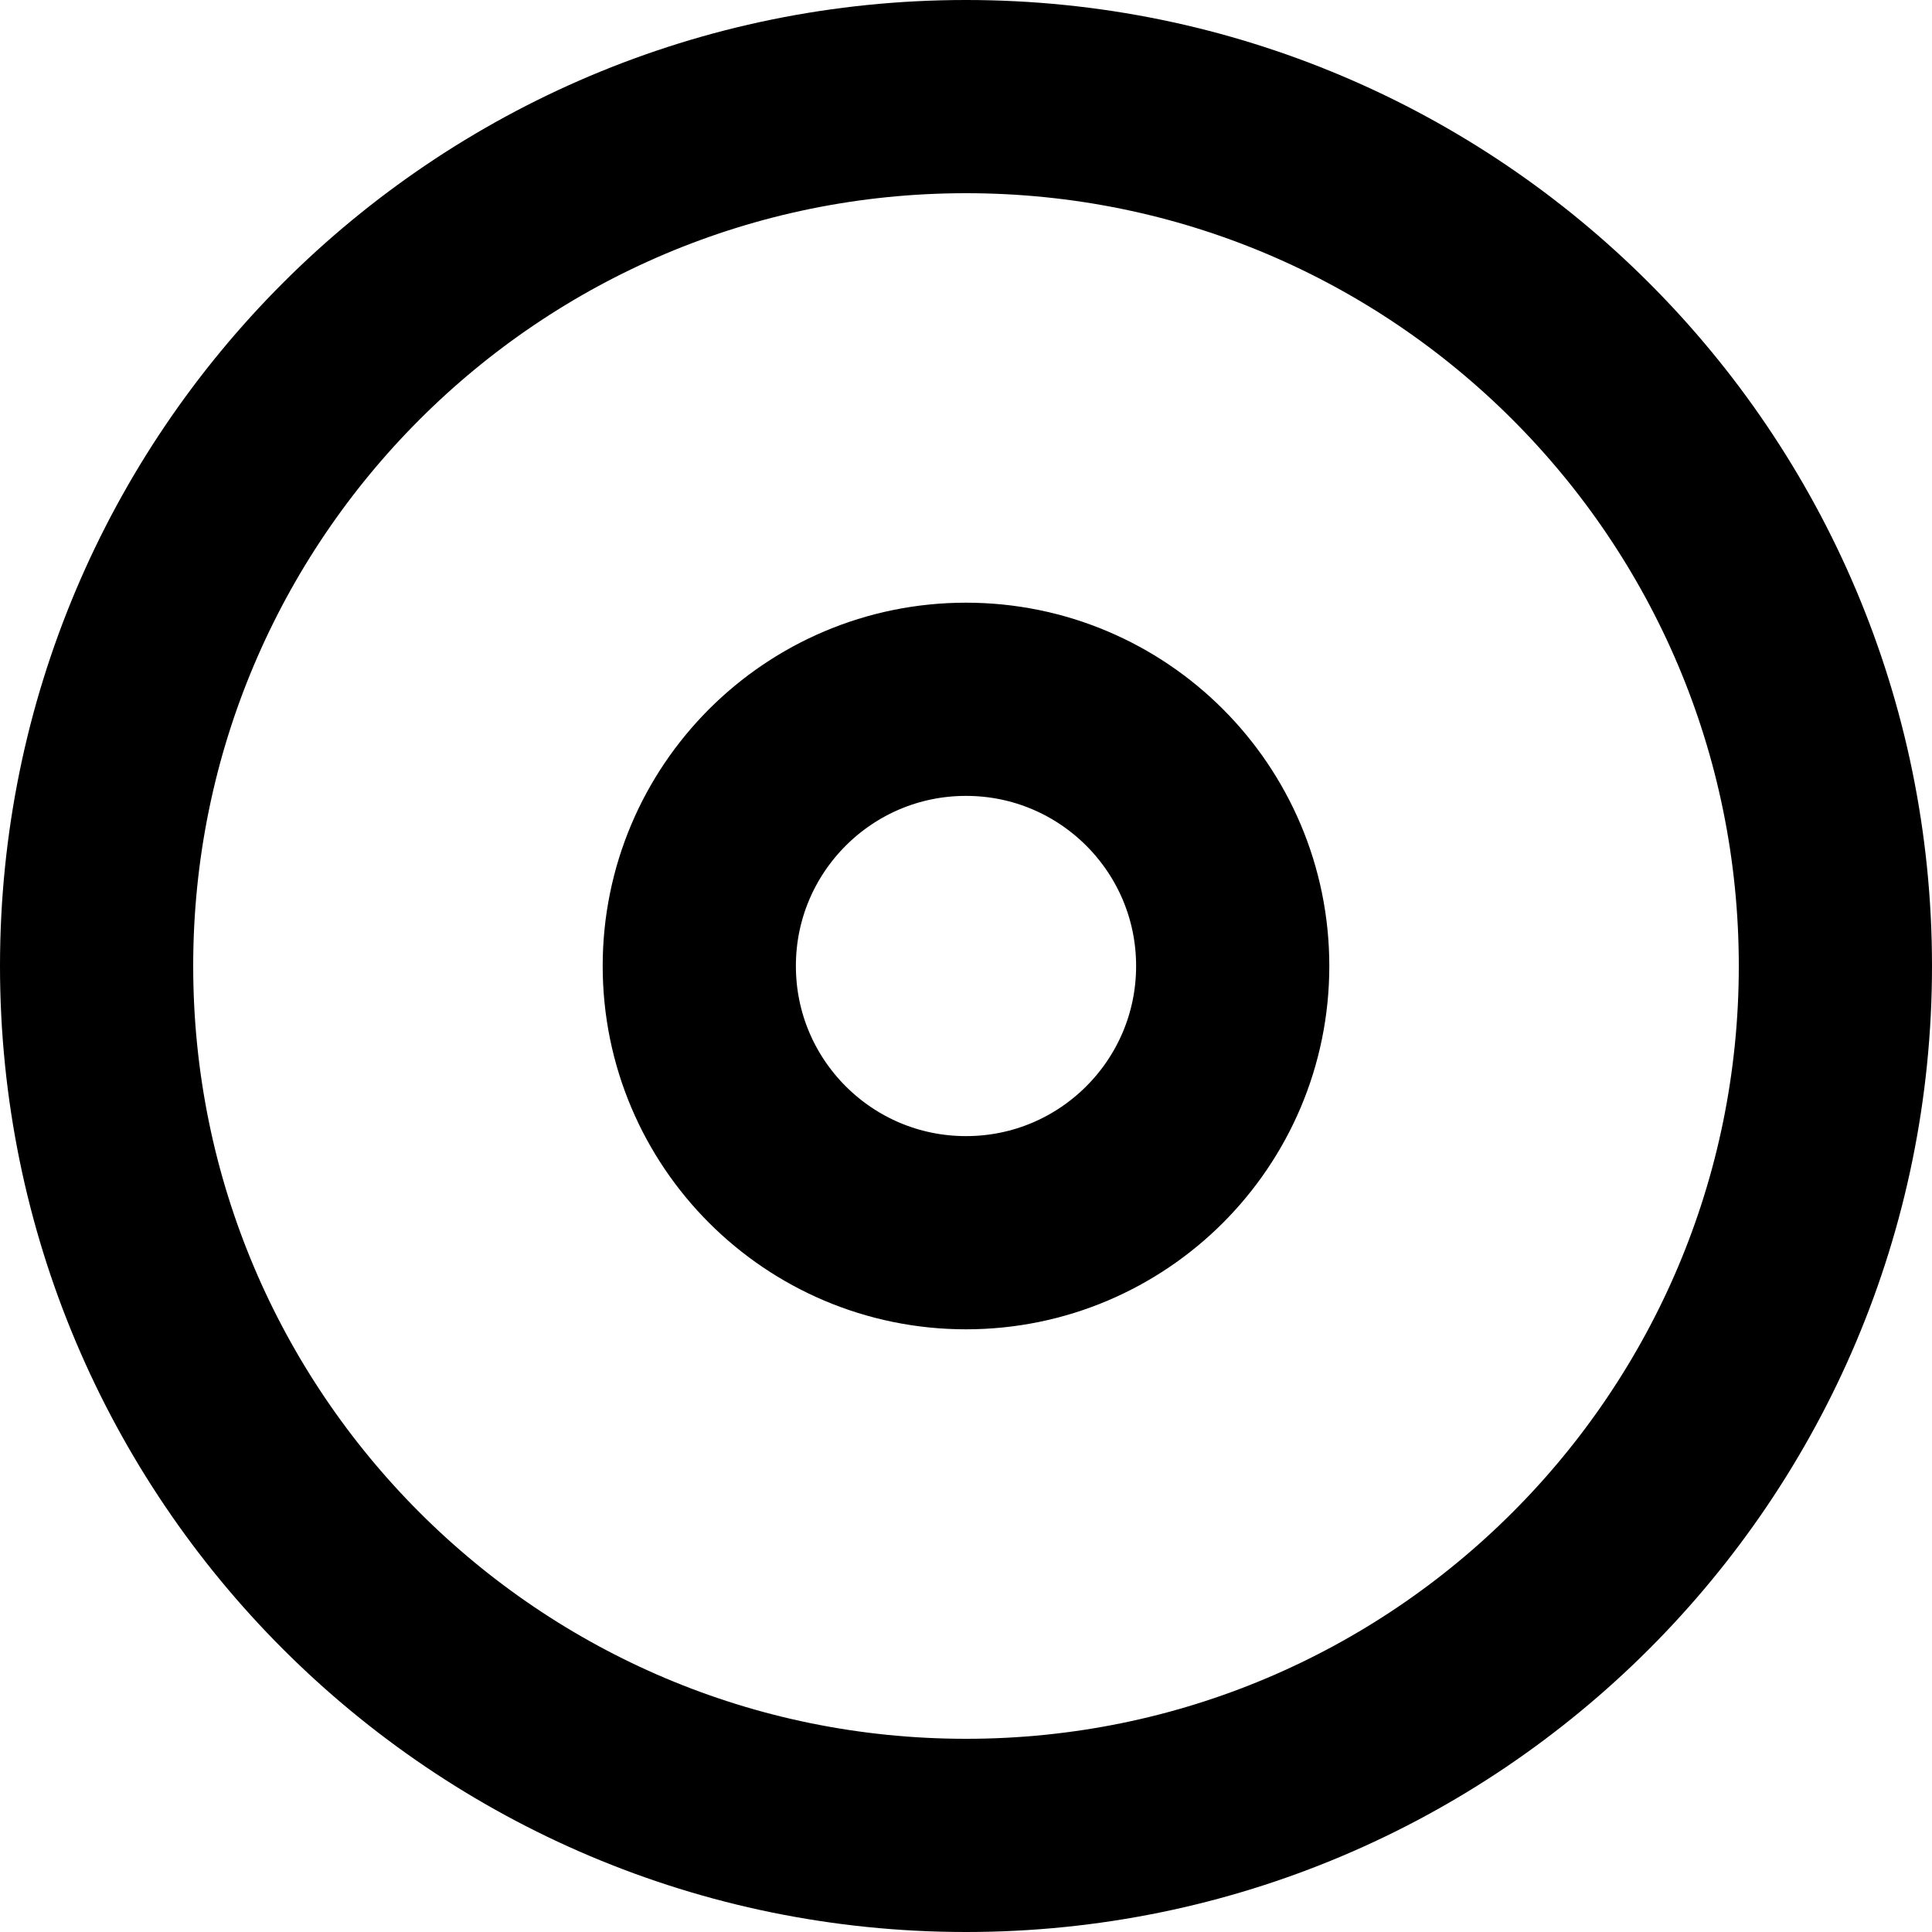
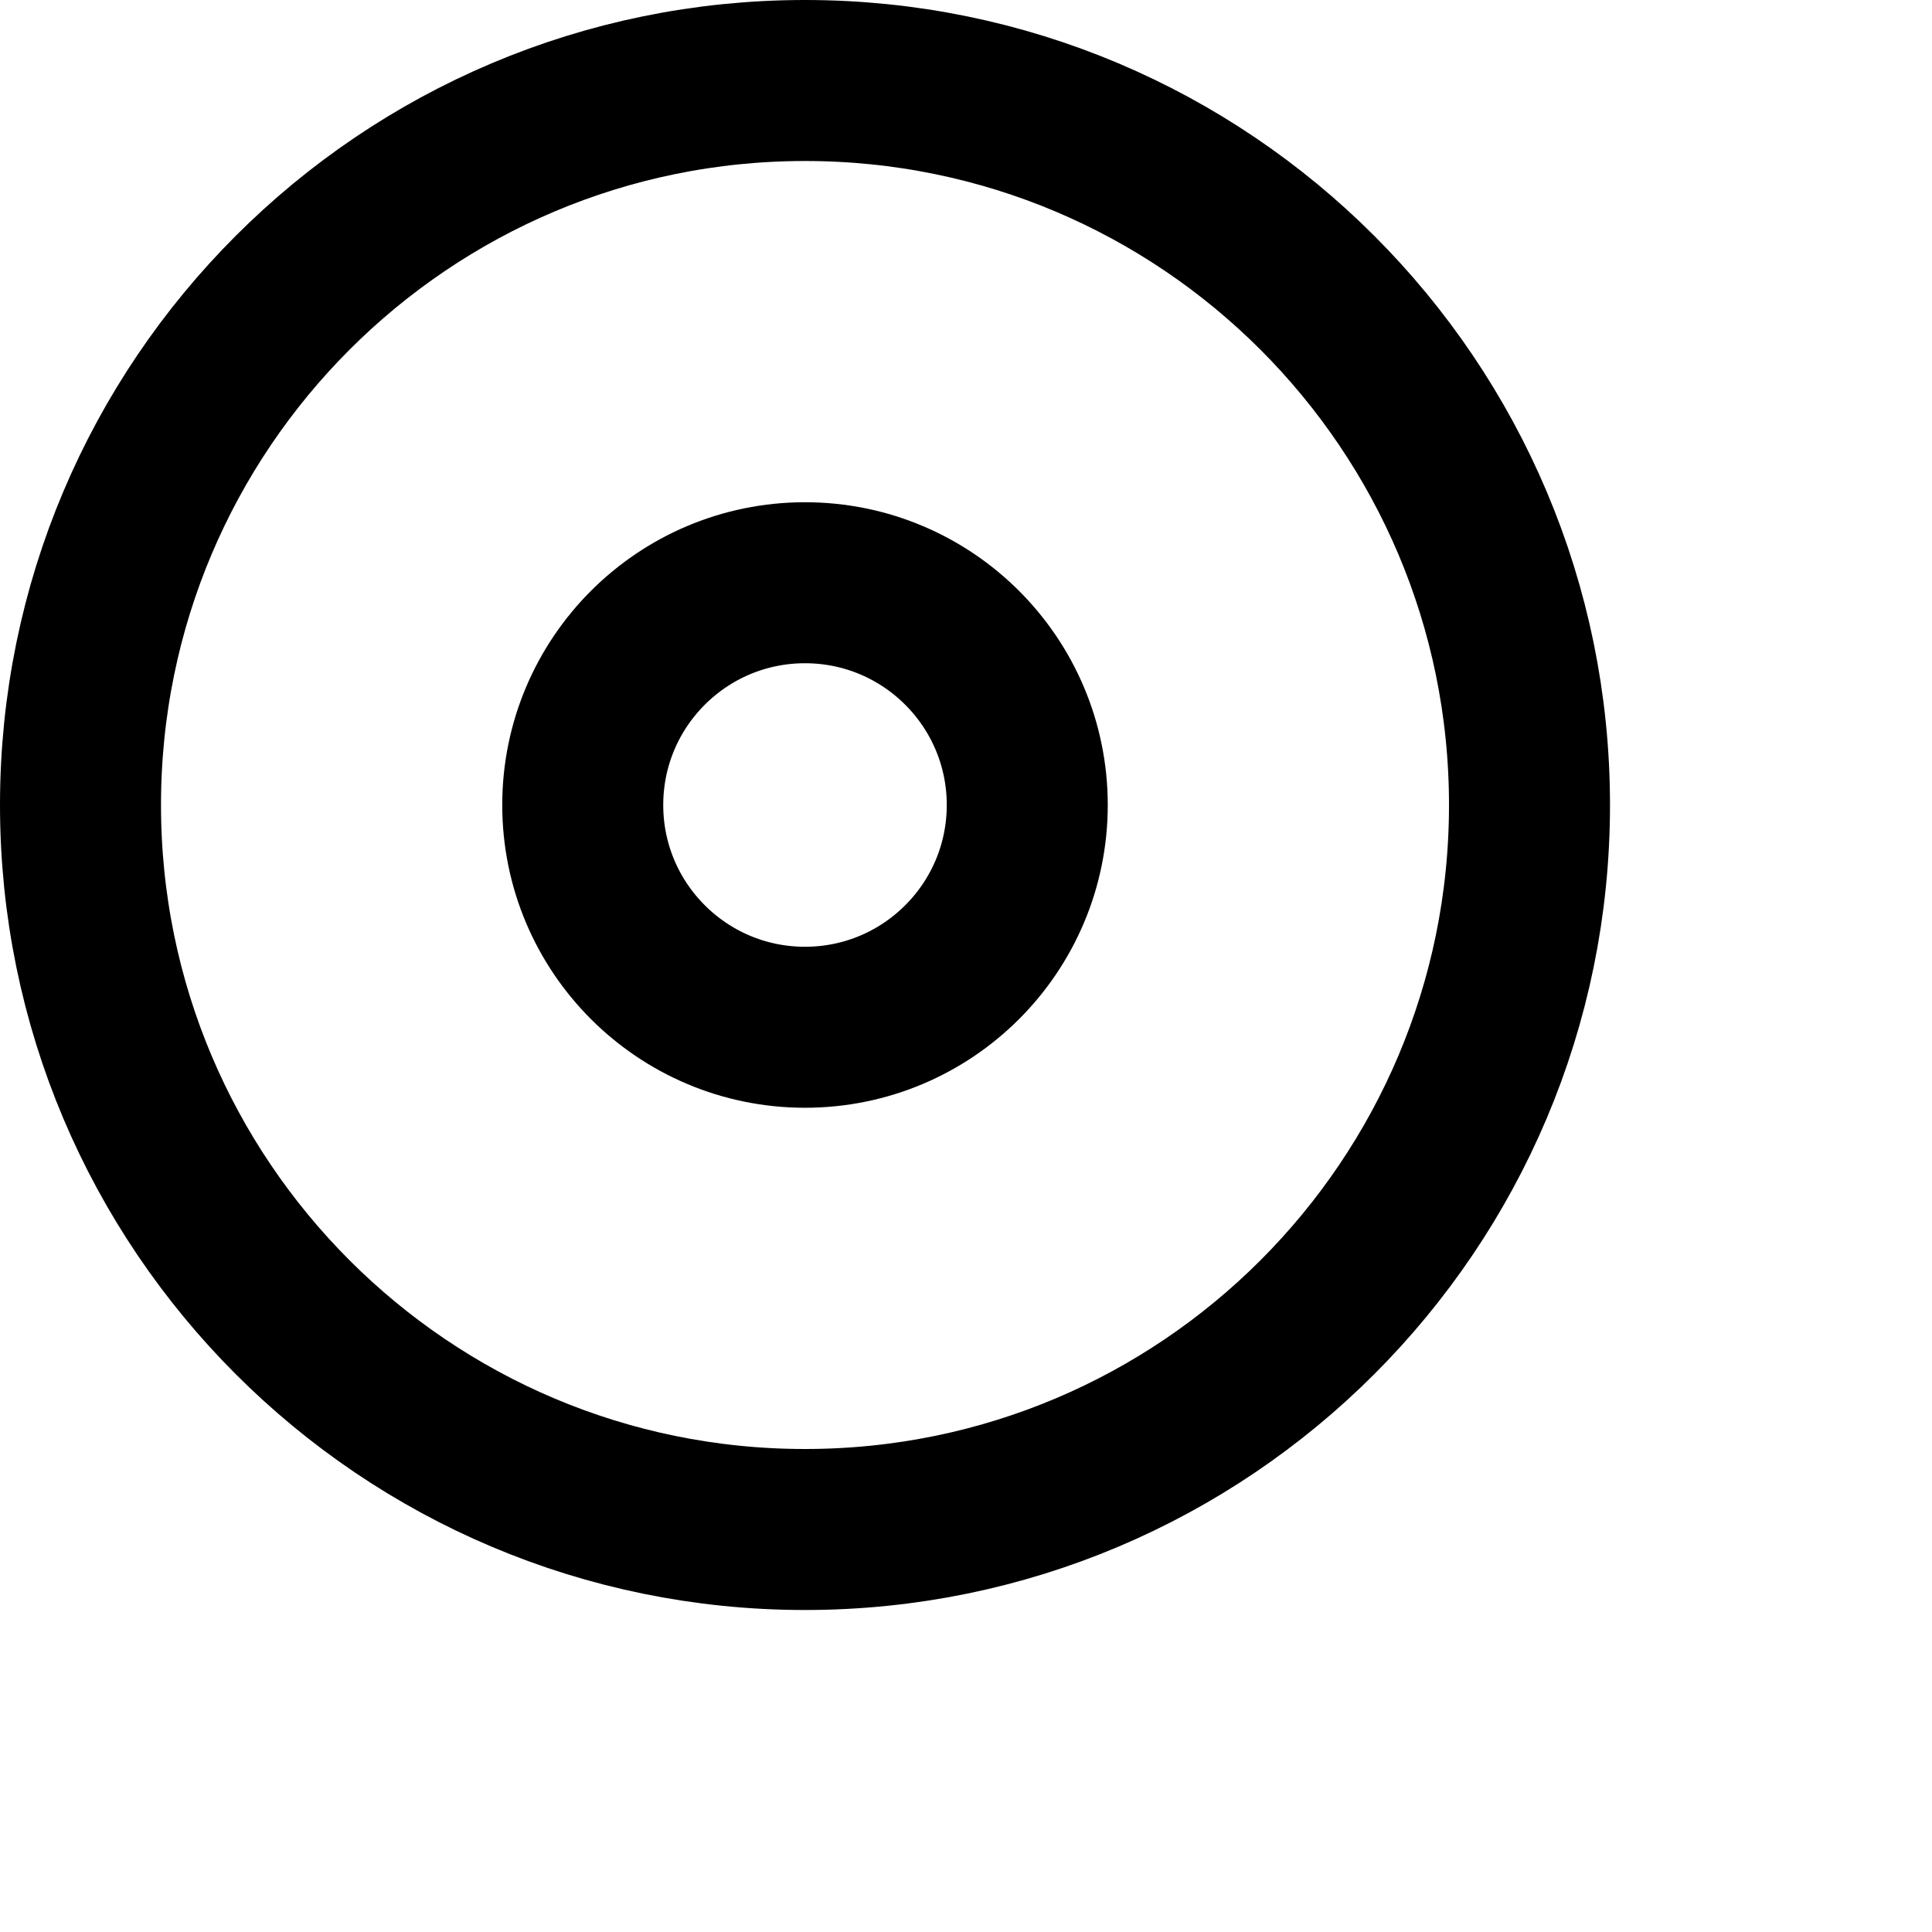
- <svg xmlns="http://www.w3.org/2000/svg" viewBox="0 0 20 20" width="24" height="24" stroke="currentColor">
+ <svg xmlns="http://www.w3.org/2000/svg" viewBox="0 0 24 24" width="24" height="24" stroke="currentColor">
  <path d="M19,10a9,9,0,1,1-9-9A9,9,0,0,1,19,10ZM10,7.239A2.761,2.761,0,1,0,12.761,10,2.761,2.761,0,0,0,10,7.239Z" fill="none" stroke-linecap="round" stroke-linejoin="round" stroke-width="2" />
</svg>
